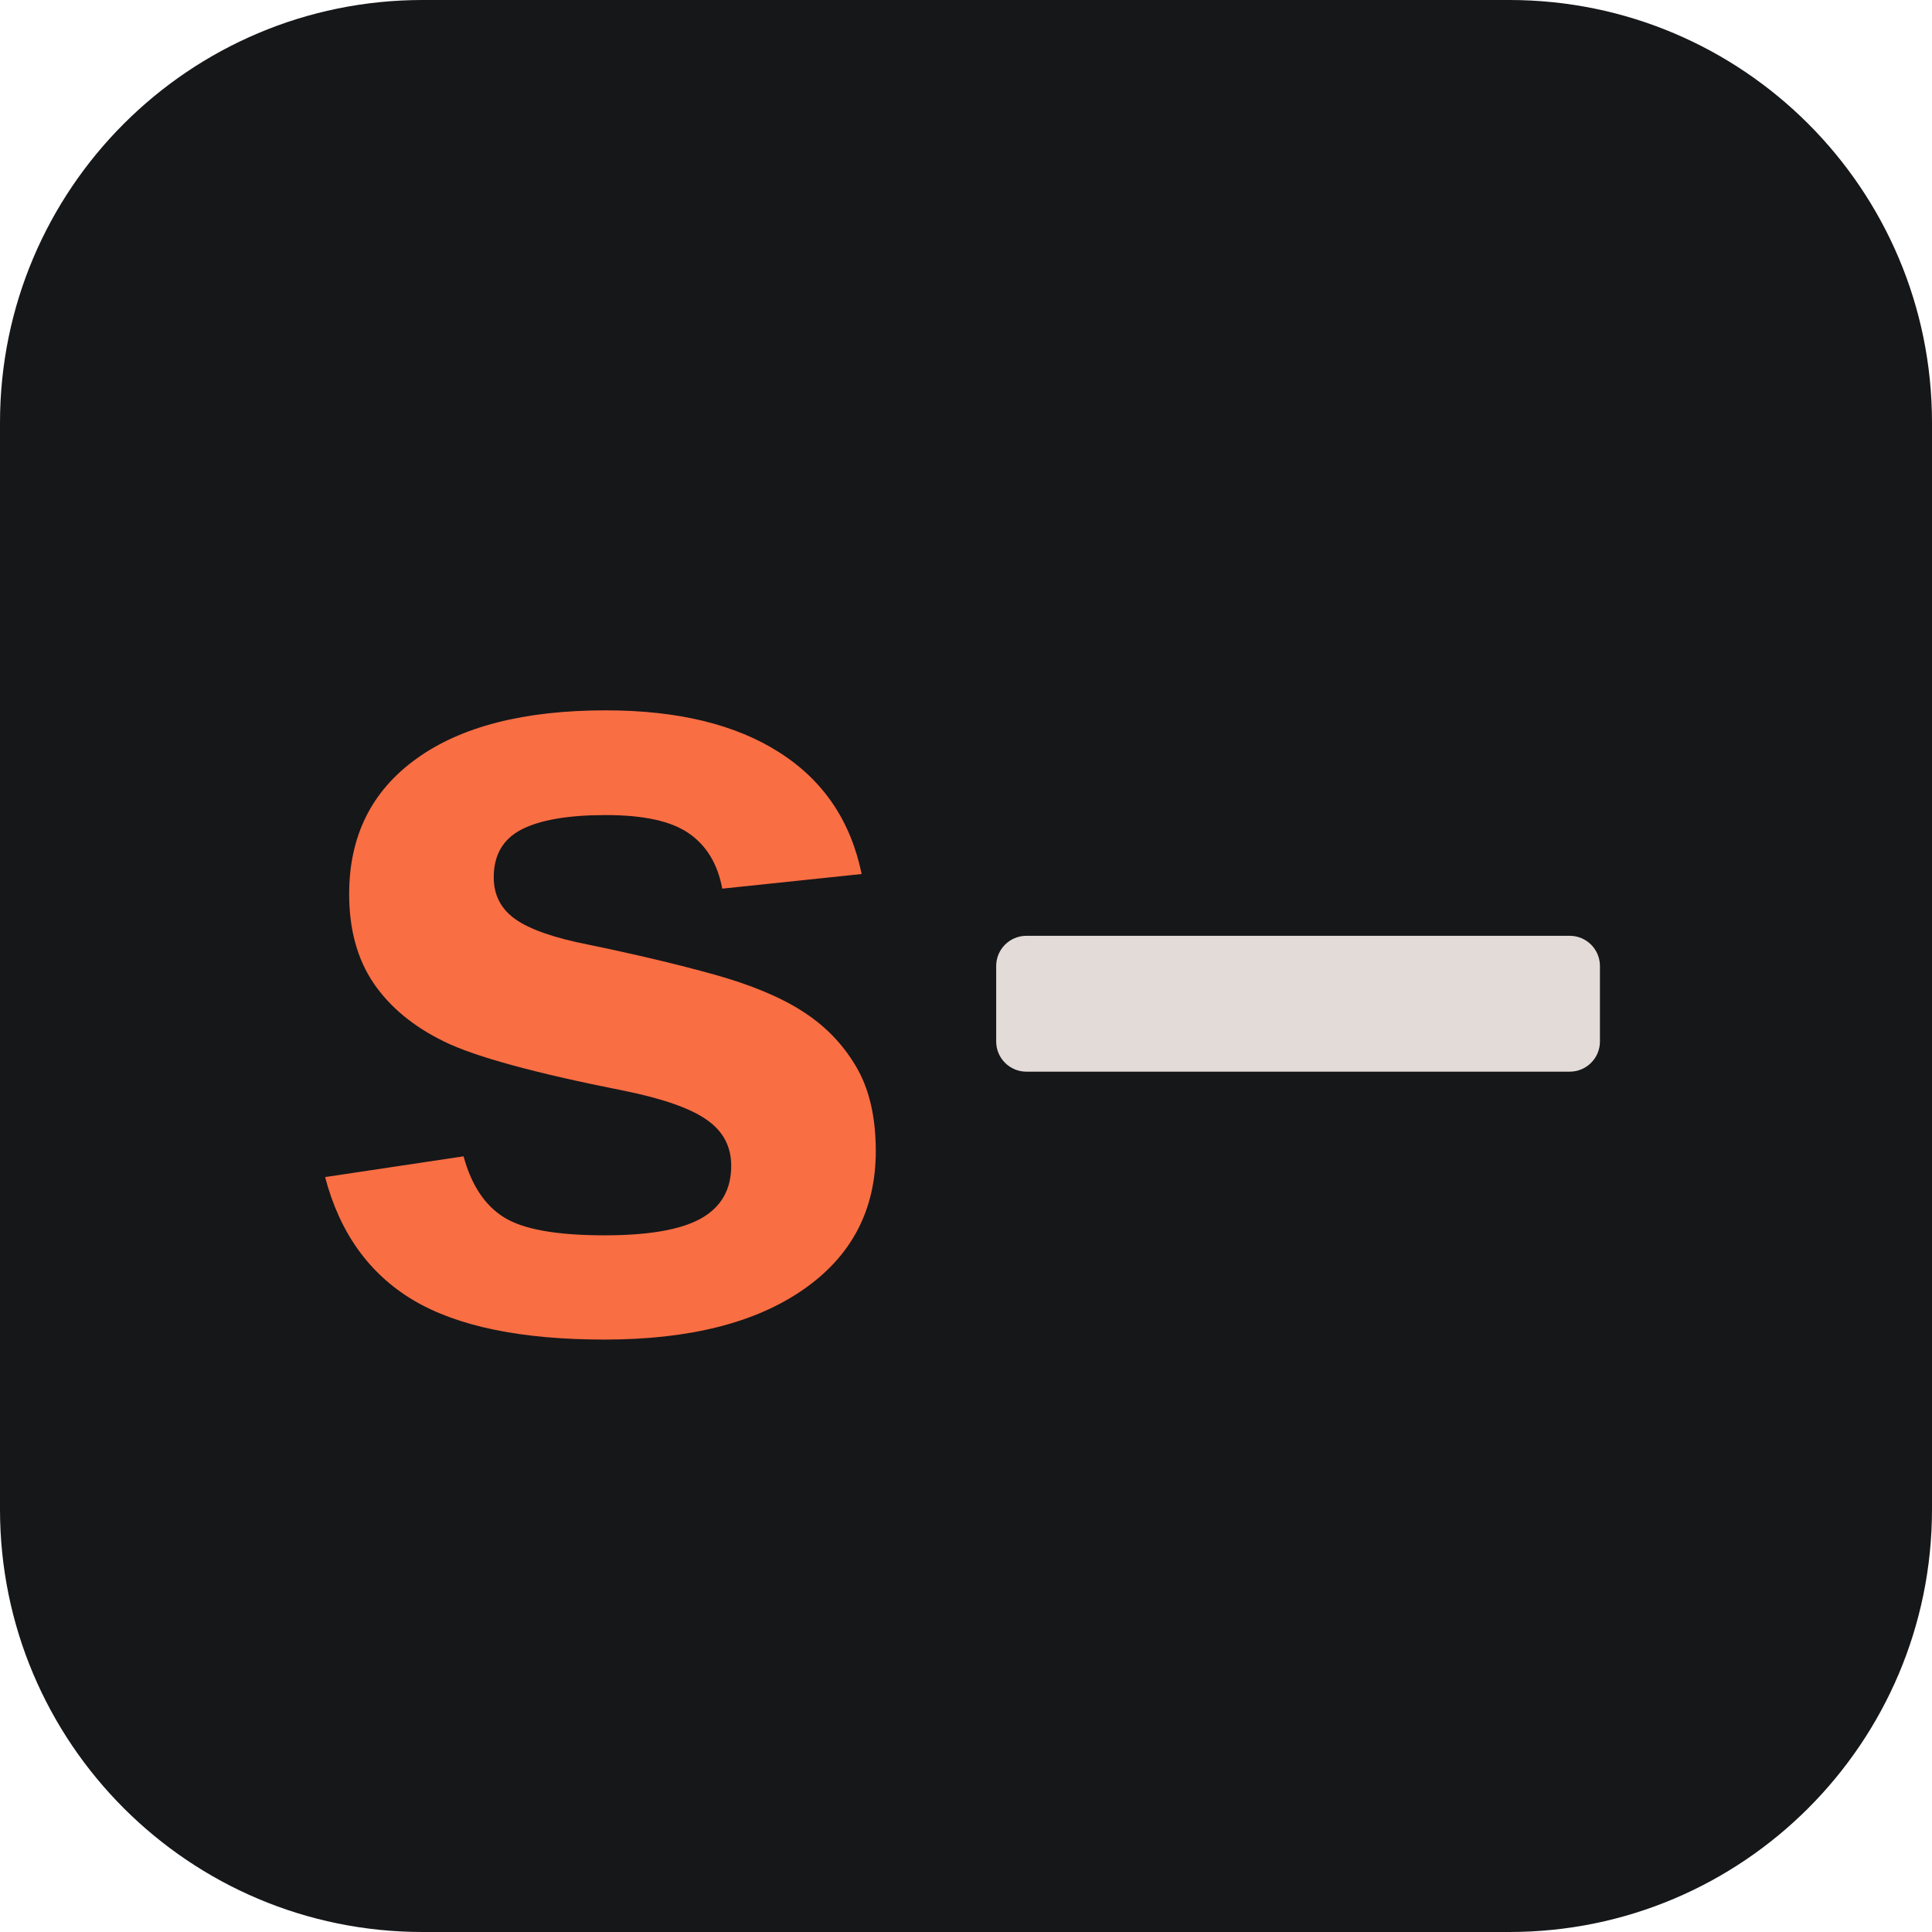
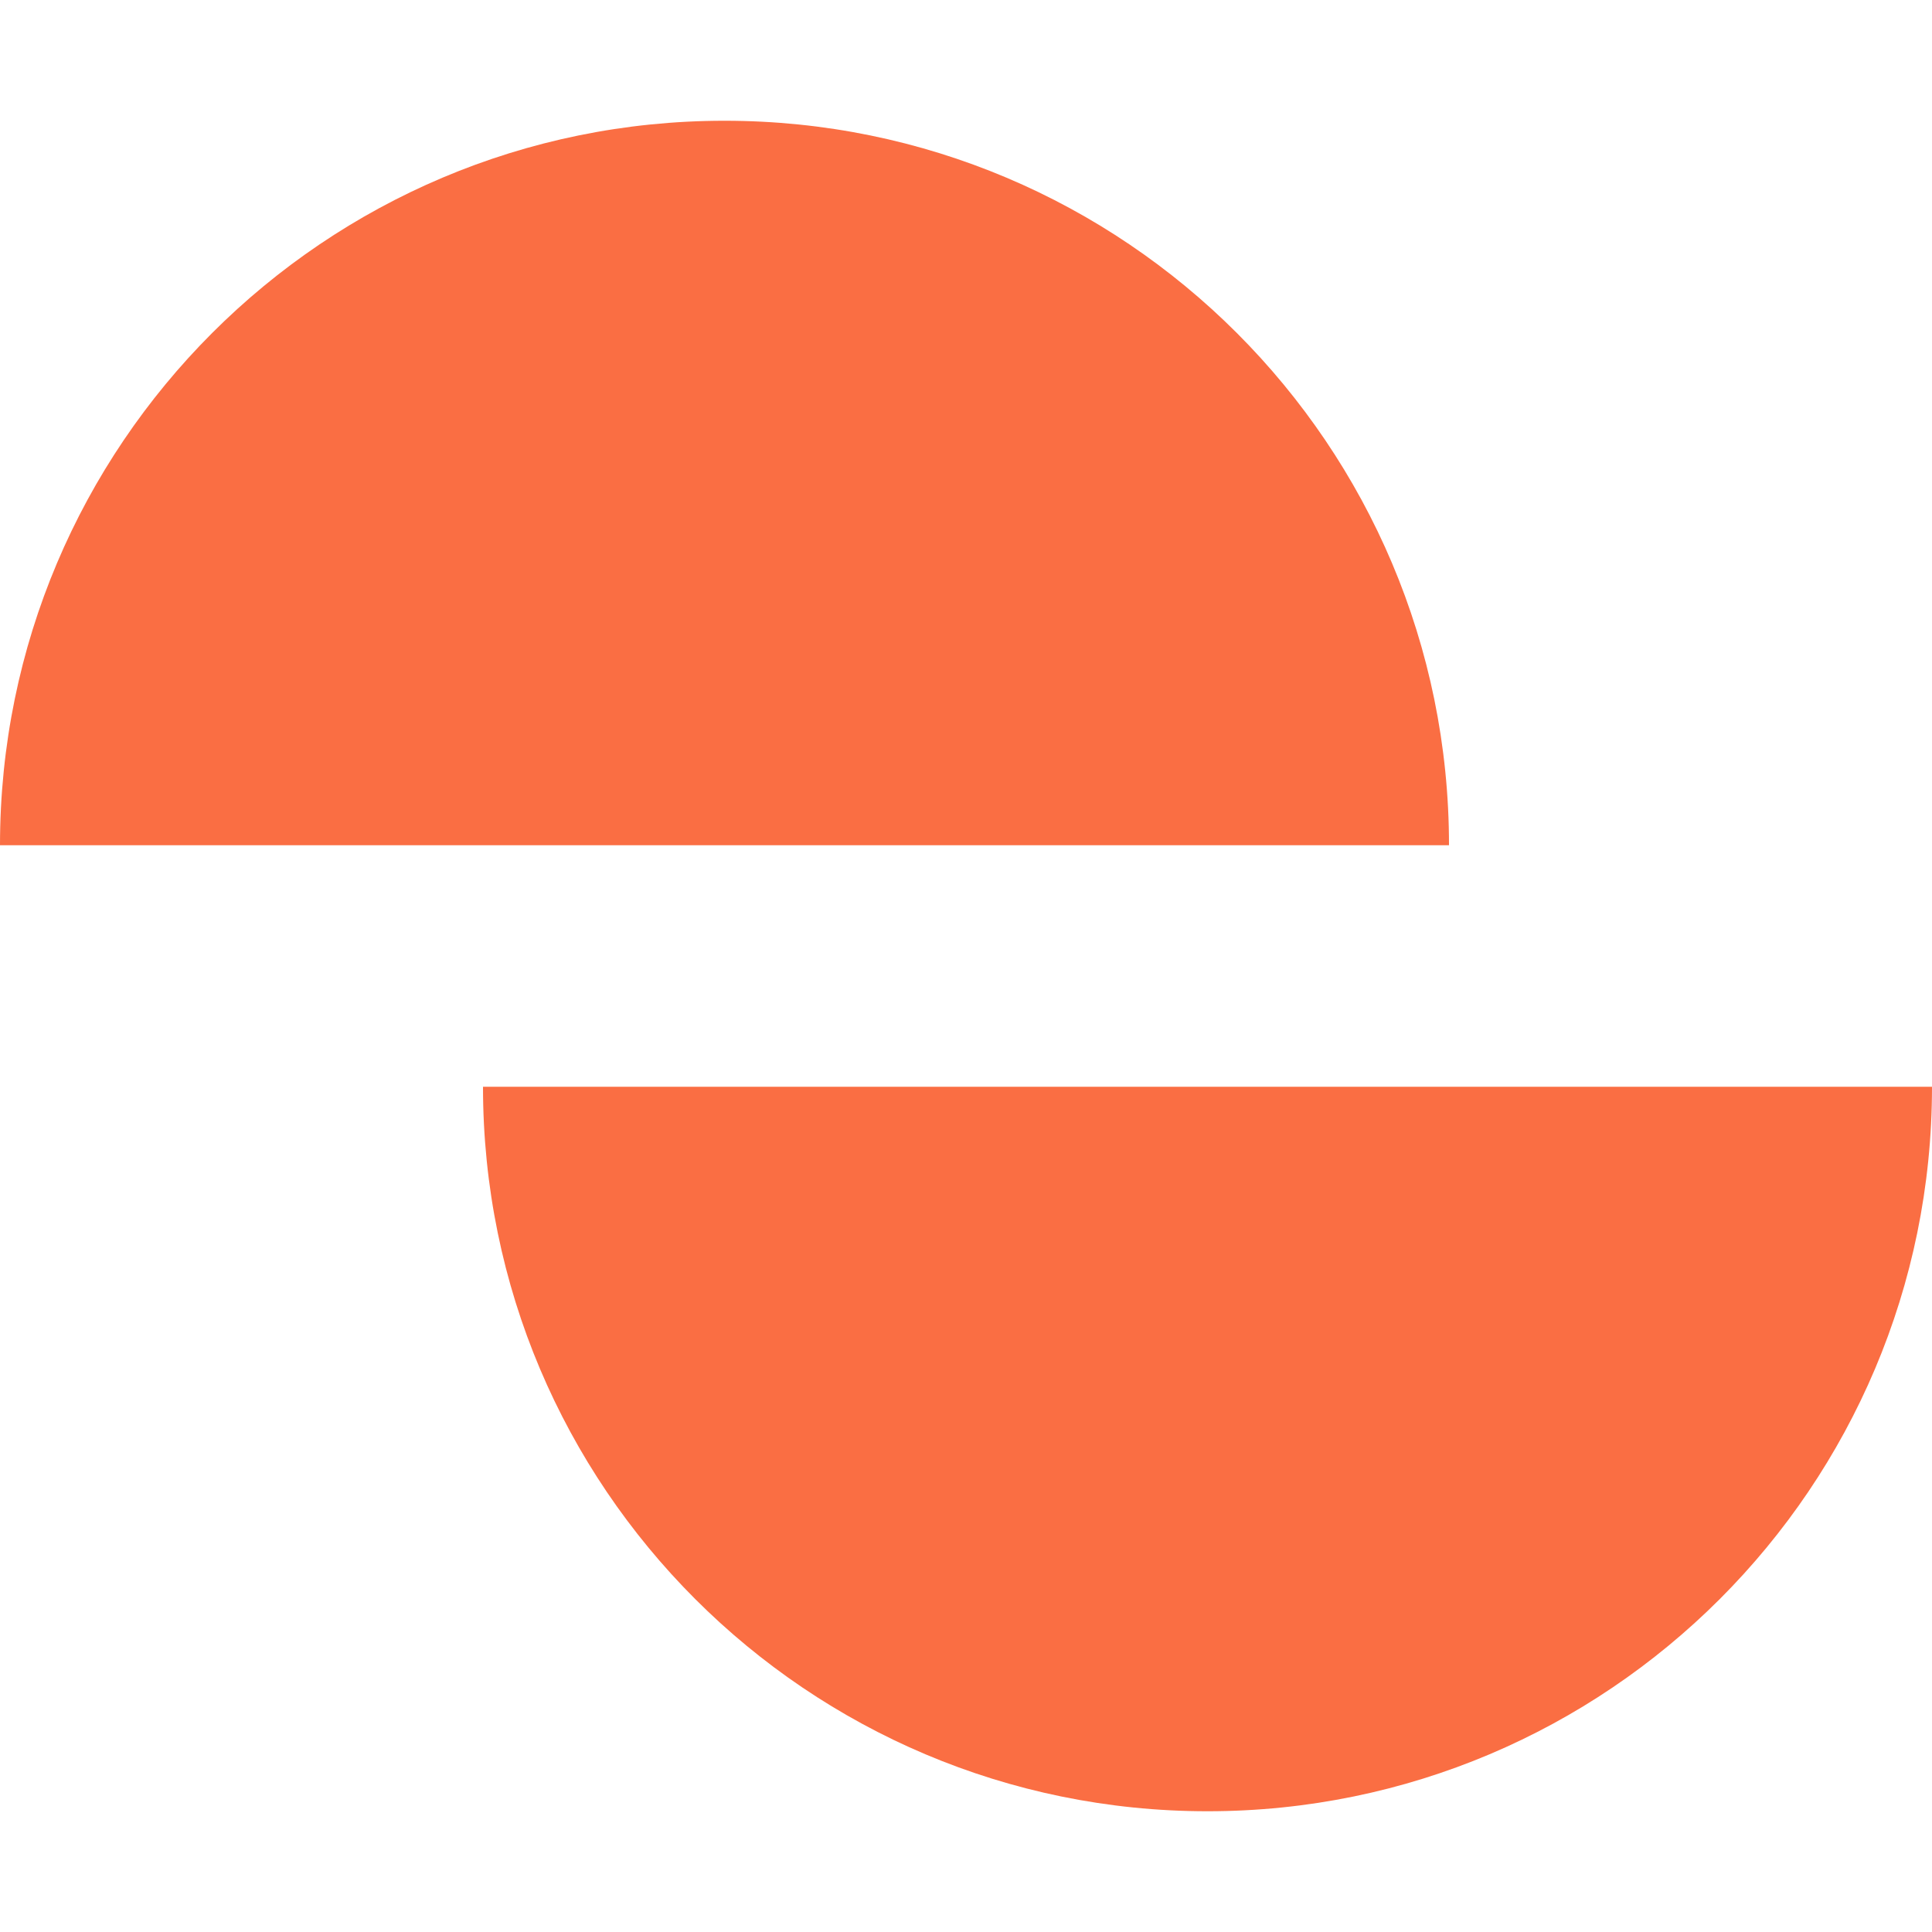
- <svg xmlns="http://www.w3.org/2000/svg" width="128" height="128" viewBox="0 0 128 128">
-   <rect width="128" height="128" rx="28" fill="#161719" />
-   <text x="40" y="88" text-anchor="middle" fill="#fa6e43" font-family="Arial,sans-serif" font-size="76" font-weight="600">s</text>
-   <rect x="66" y="62" width="40" height="9" rx="2" fill="#e3dbd8" />
+ <svg xmlns="http://www.w3.org/2000/svg" viewBox="0 0 256 256" width="256" height="256" role="img" aria-labelledby="title">
+   <g id="symbol">
+     <path id="half-top" fill="#fa6e43" d="M0 112A96 96 0 0 1 192 112L0 112Z" />
+     <path id="half-bottom" fill="#fa6e43" d="M256 144A96 96 0 0 1 64 144L256 144Z" />
+   </g>
</svg>
